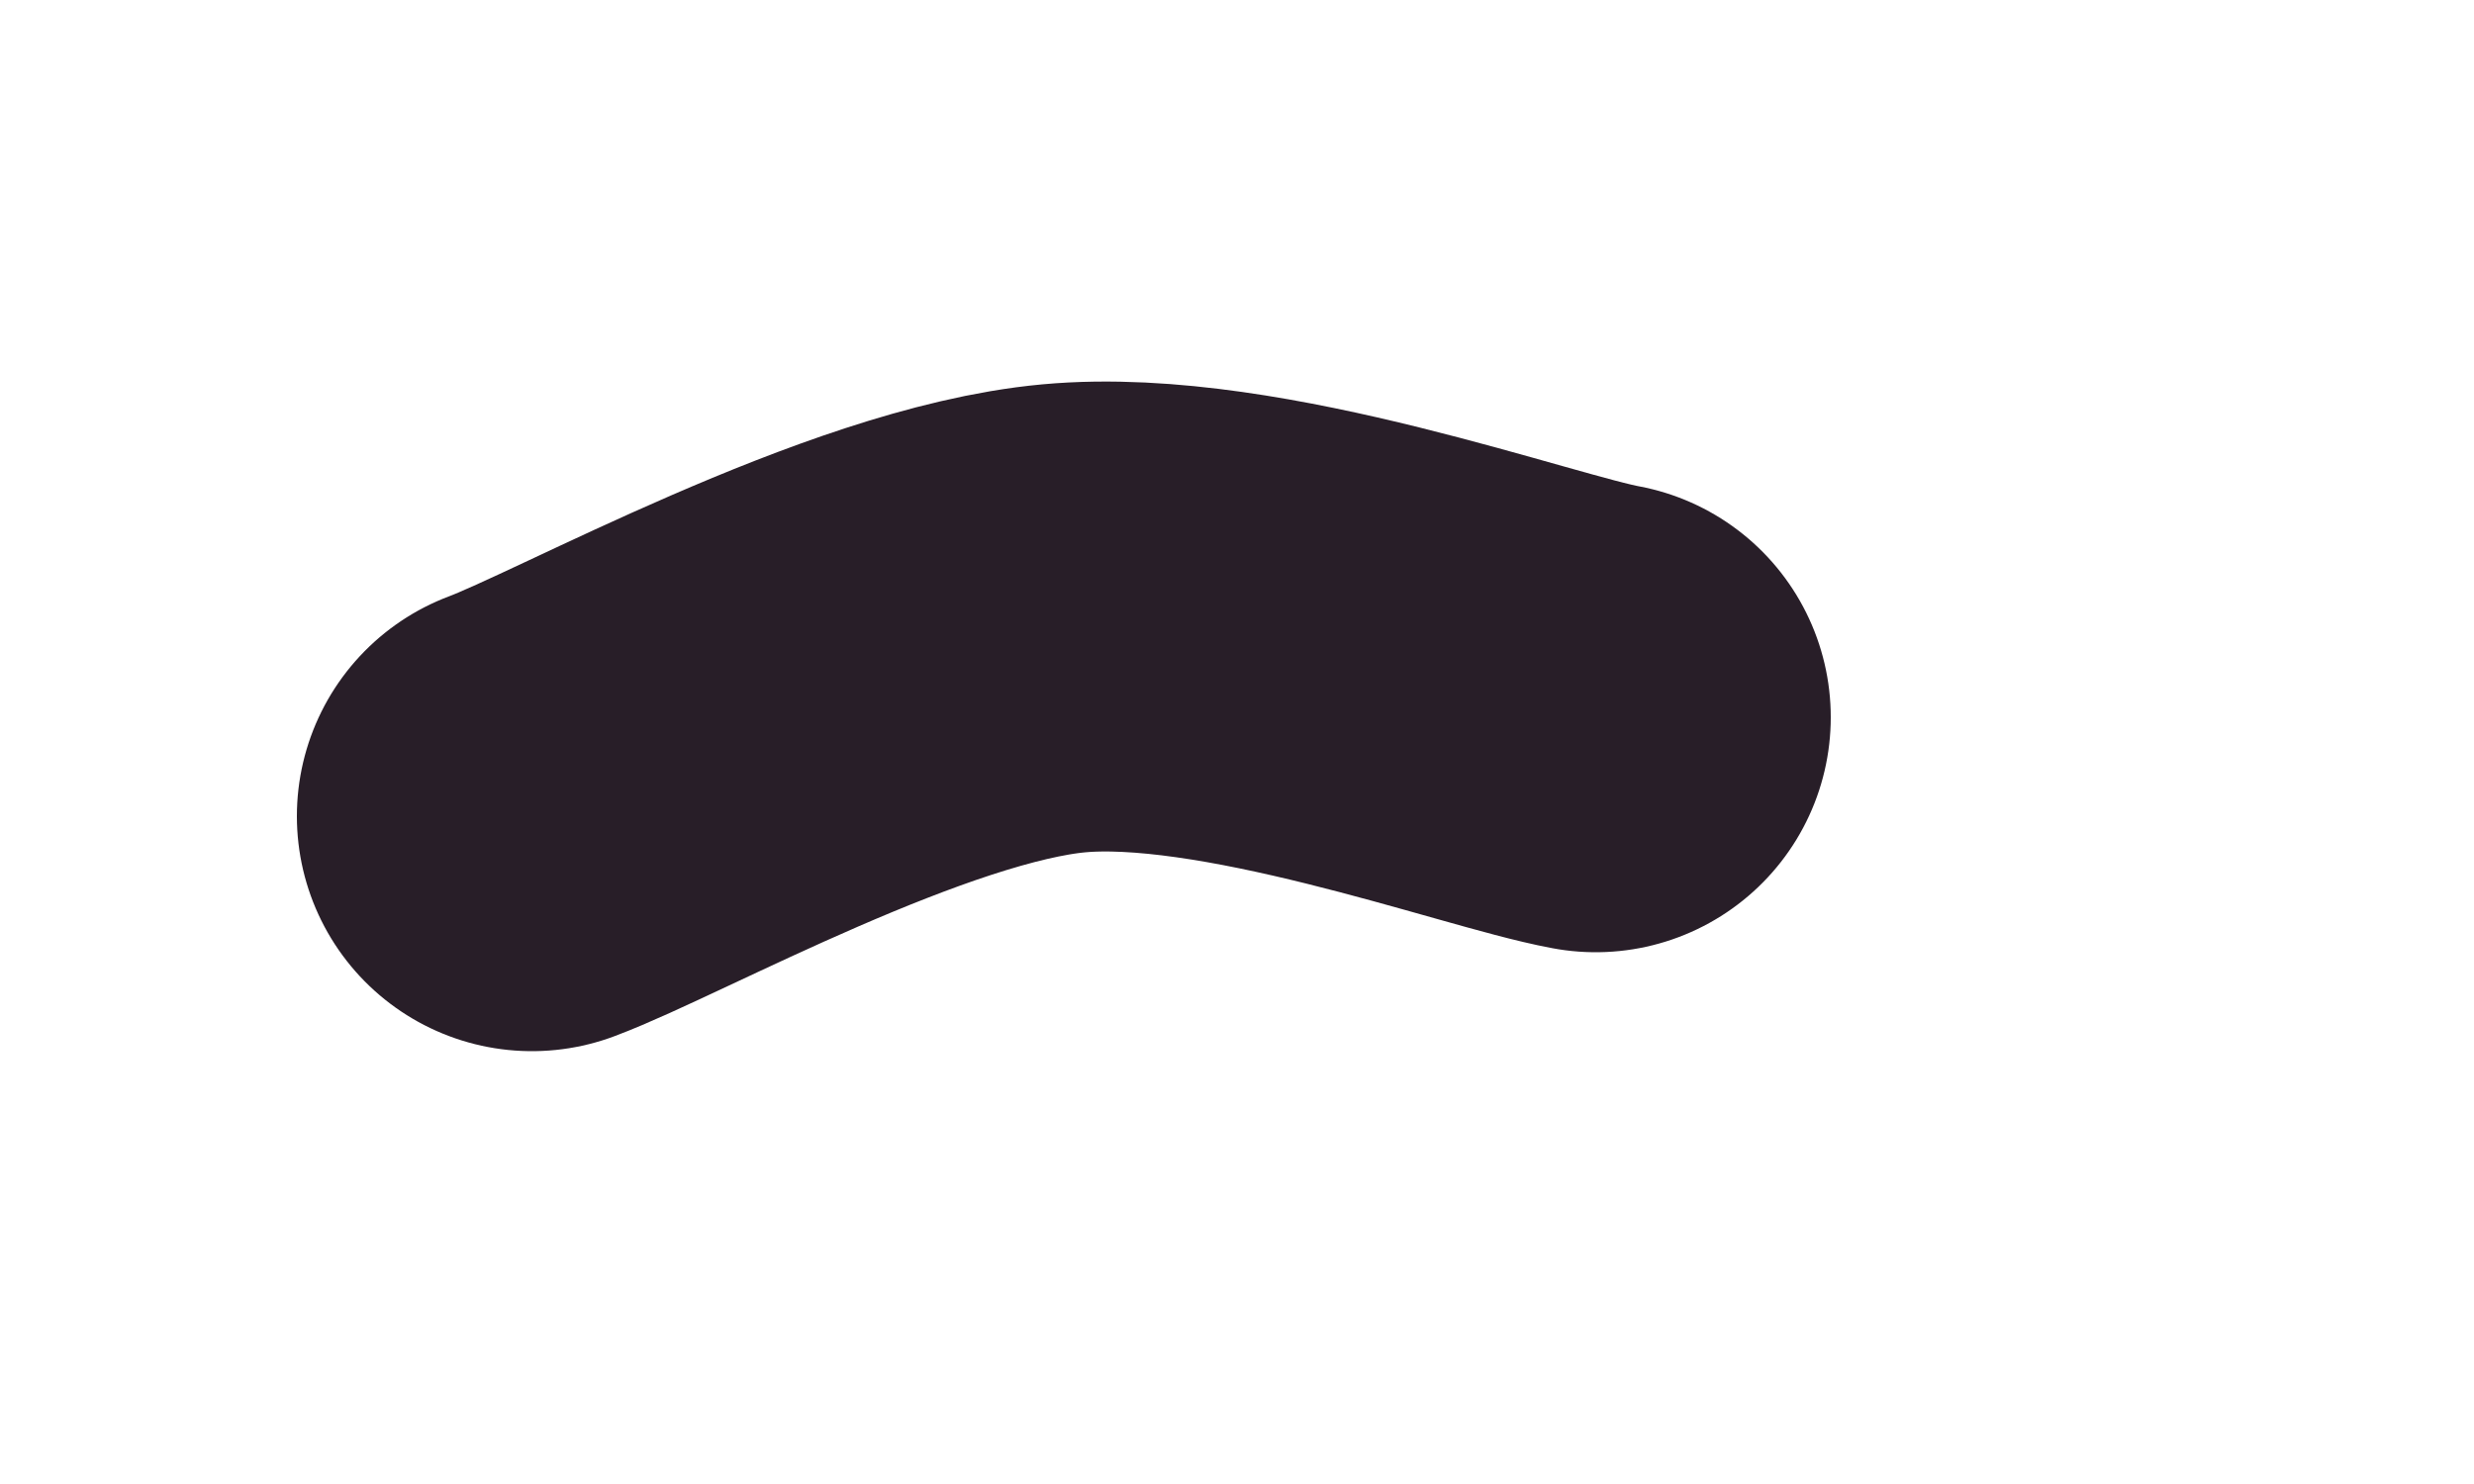
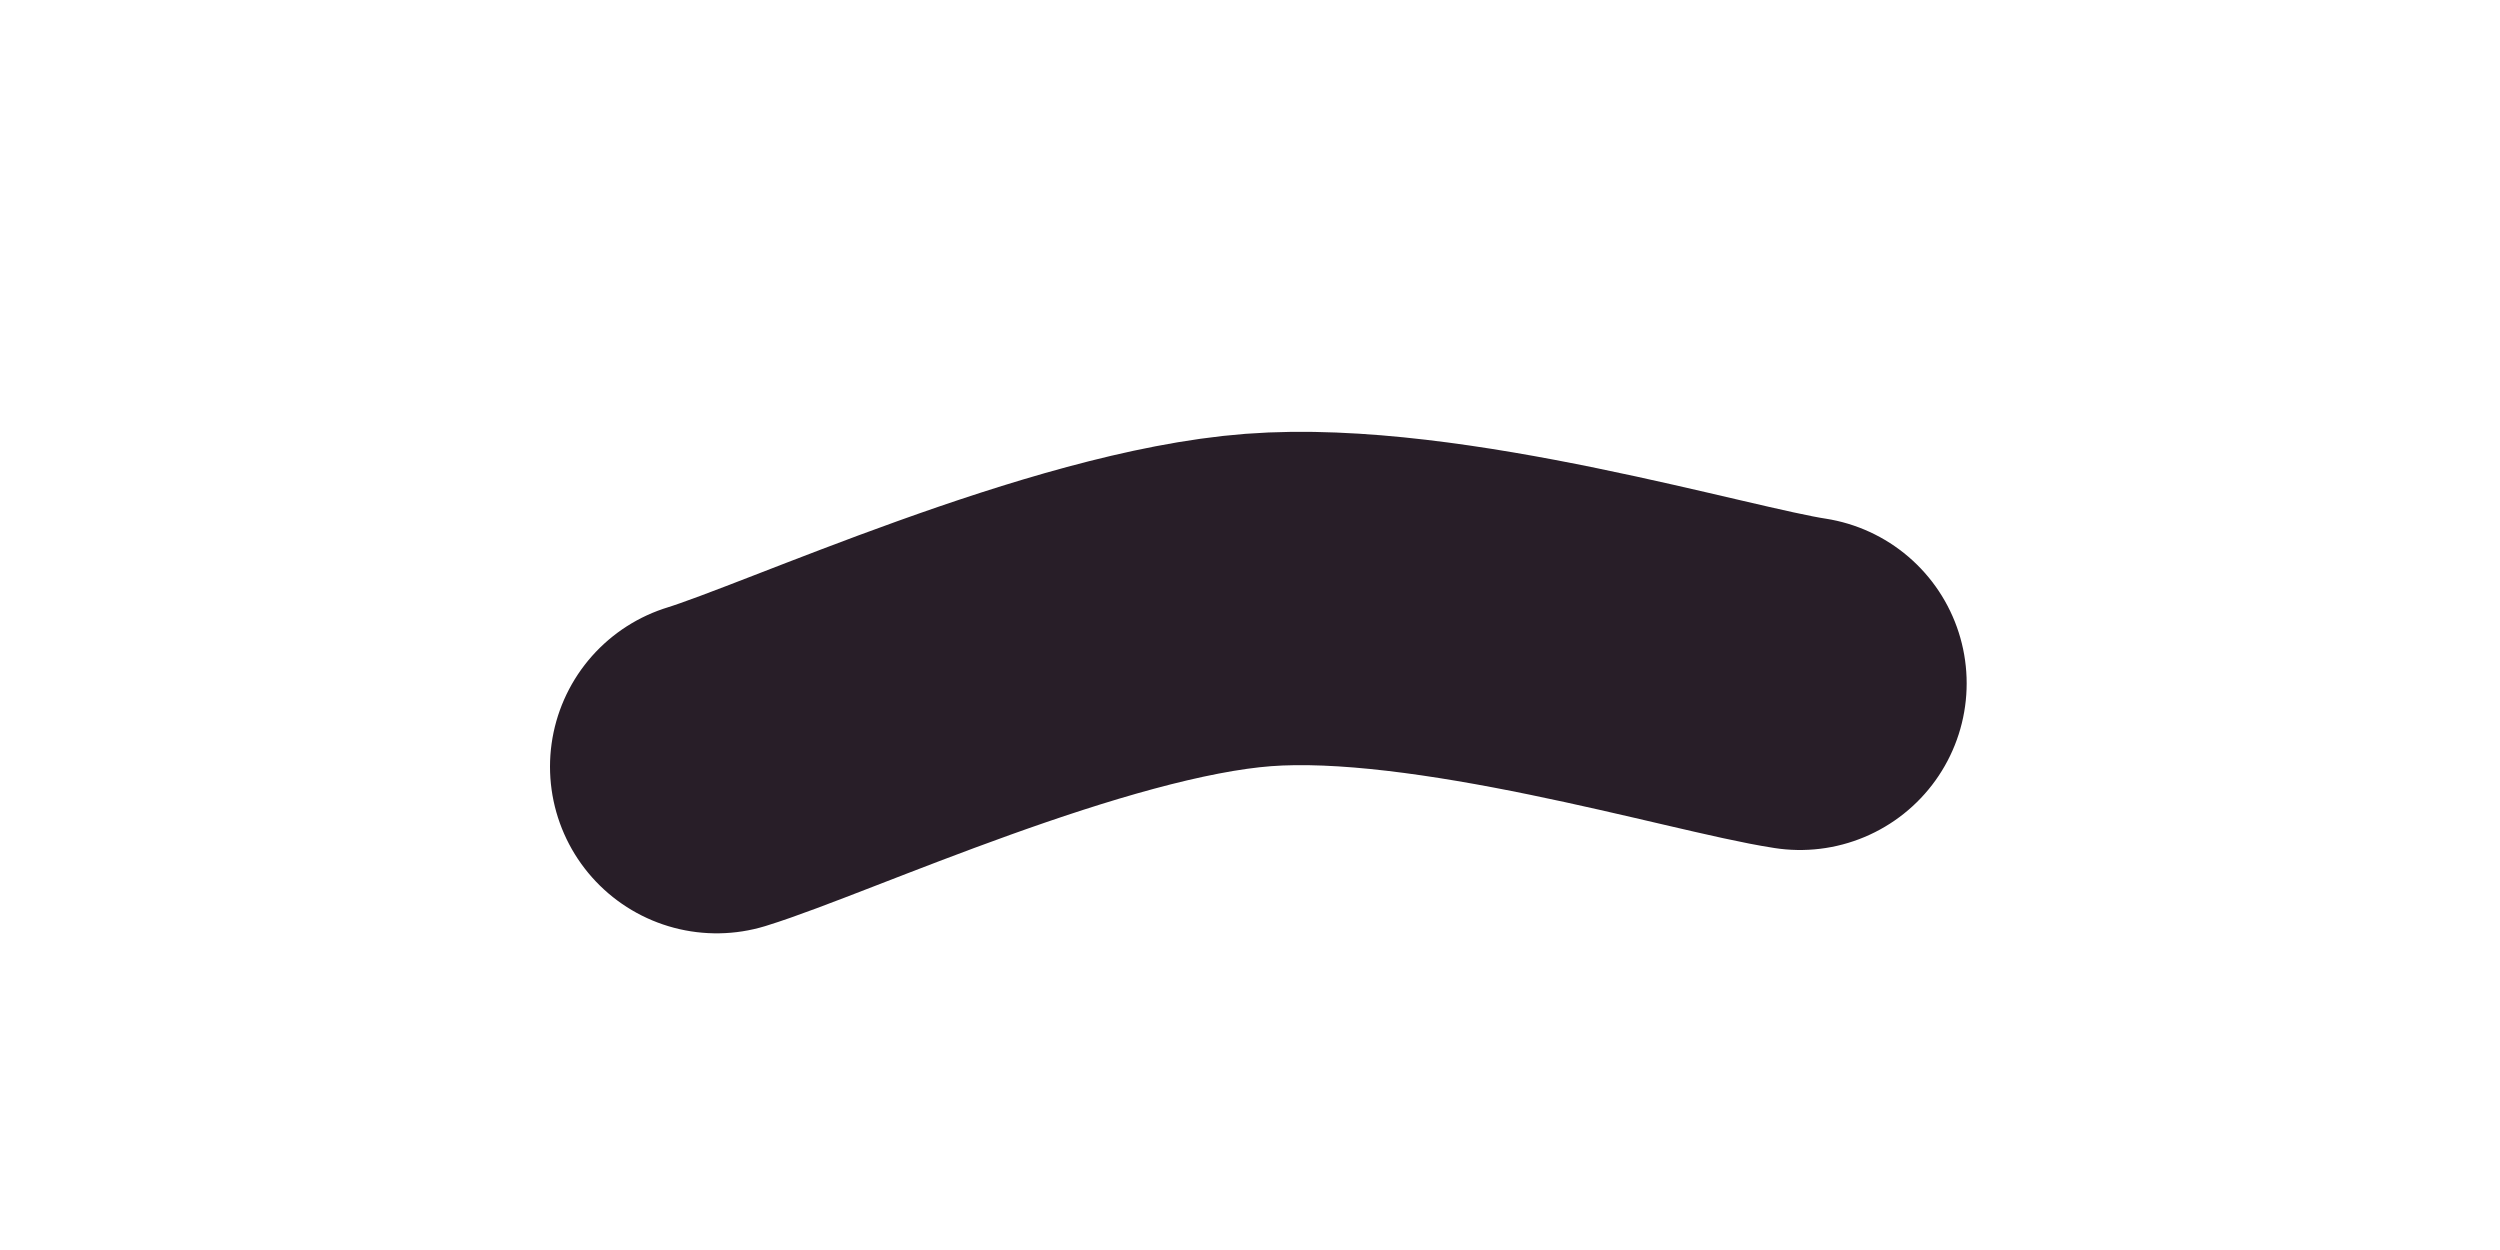
- <svg xmlns="http://www.w3.org/2000/svg" width="20" height="12" viewBox="3 -44 5 3" shape-rendering="geometricPrecision">
+ <svg xmlns="http://www.w3.org/2000/svg" width="24" height="12" viewBox="2 -45 6 3" shape-rendering="geometricPrecision">
  <defs />
-   <path d="M4.075,-42.350 C4.254,-42.417 4.792,-42.717 5.150,-42.750 C5.508,-42.783 6.046,-42.583 6.225,-42.550" fill="none" stroke="rgb(40,30,40)" stroke-width="0.950" stroke-linecap="round" stroke-linejoin="round" />
+   <path d="M3.720,-43.160 C3.937,-43.227 4.587,-43.527 5.020,-43.560 C5.453,-43.593 6.103,-43.393 6.320,-43.360" fill="none" stroke="rgb(40,30,40)" stroke-width="0.800" stroke-linecap="round" stroke-linejoin="round" />
</svg>
